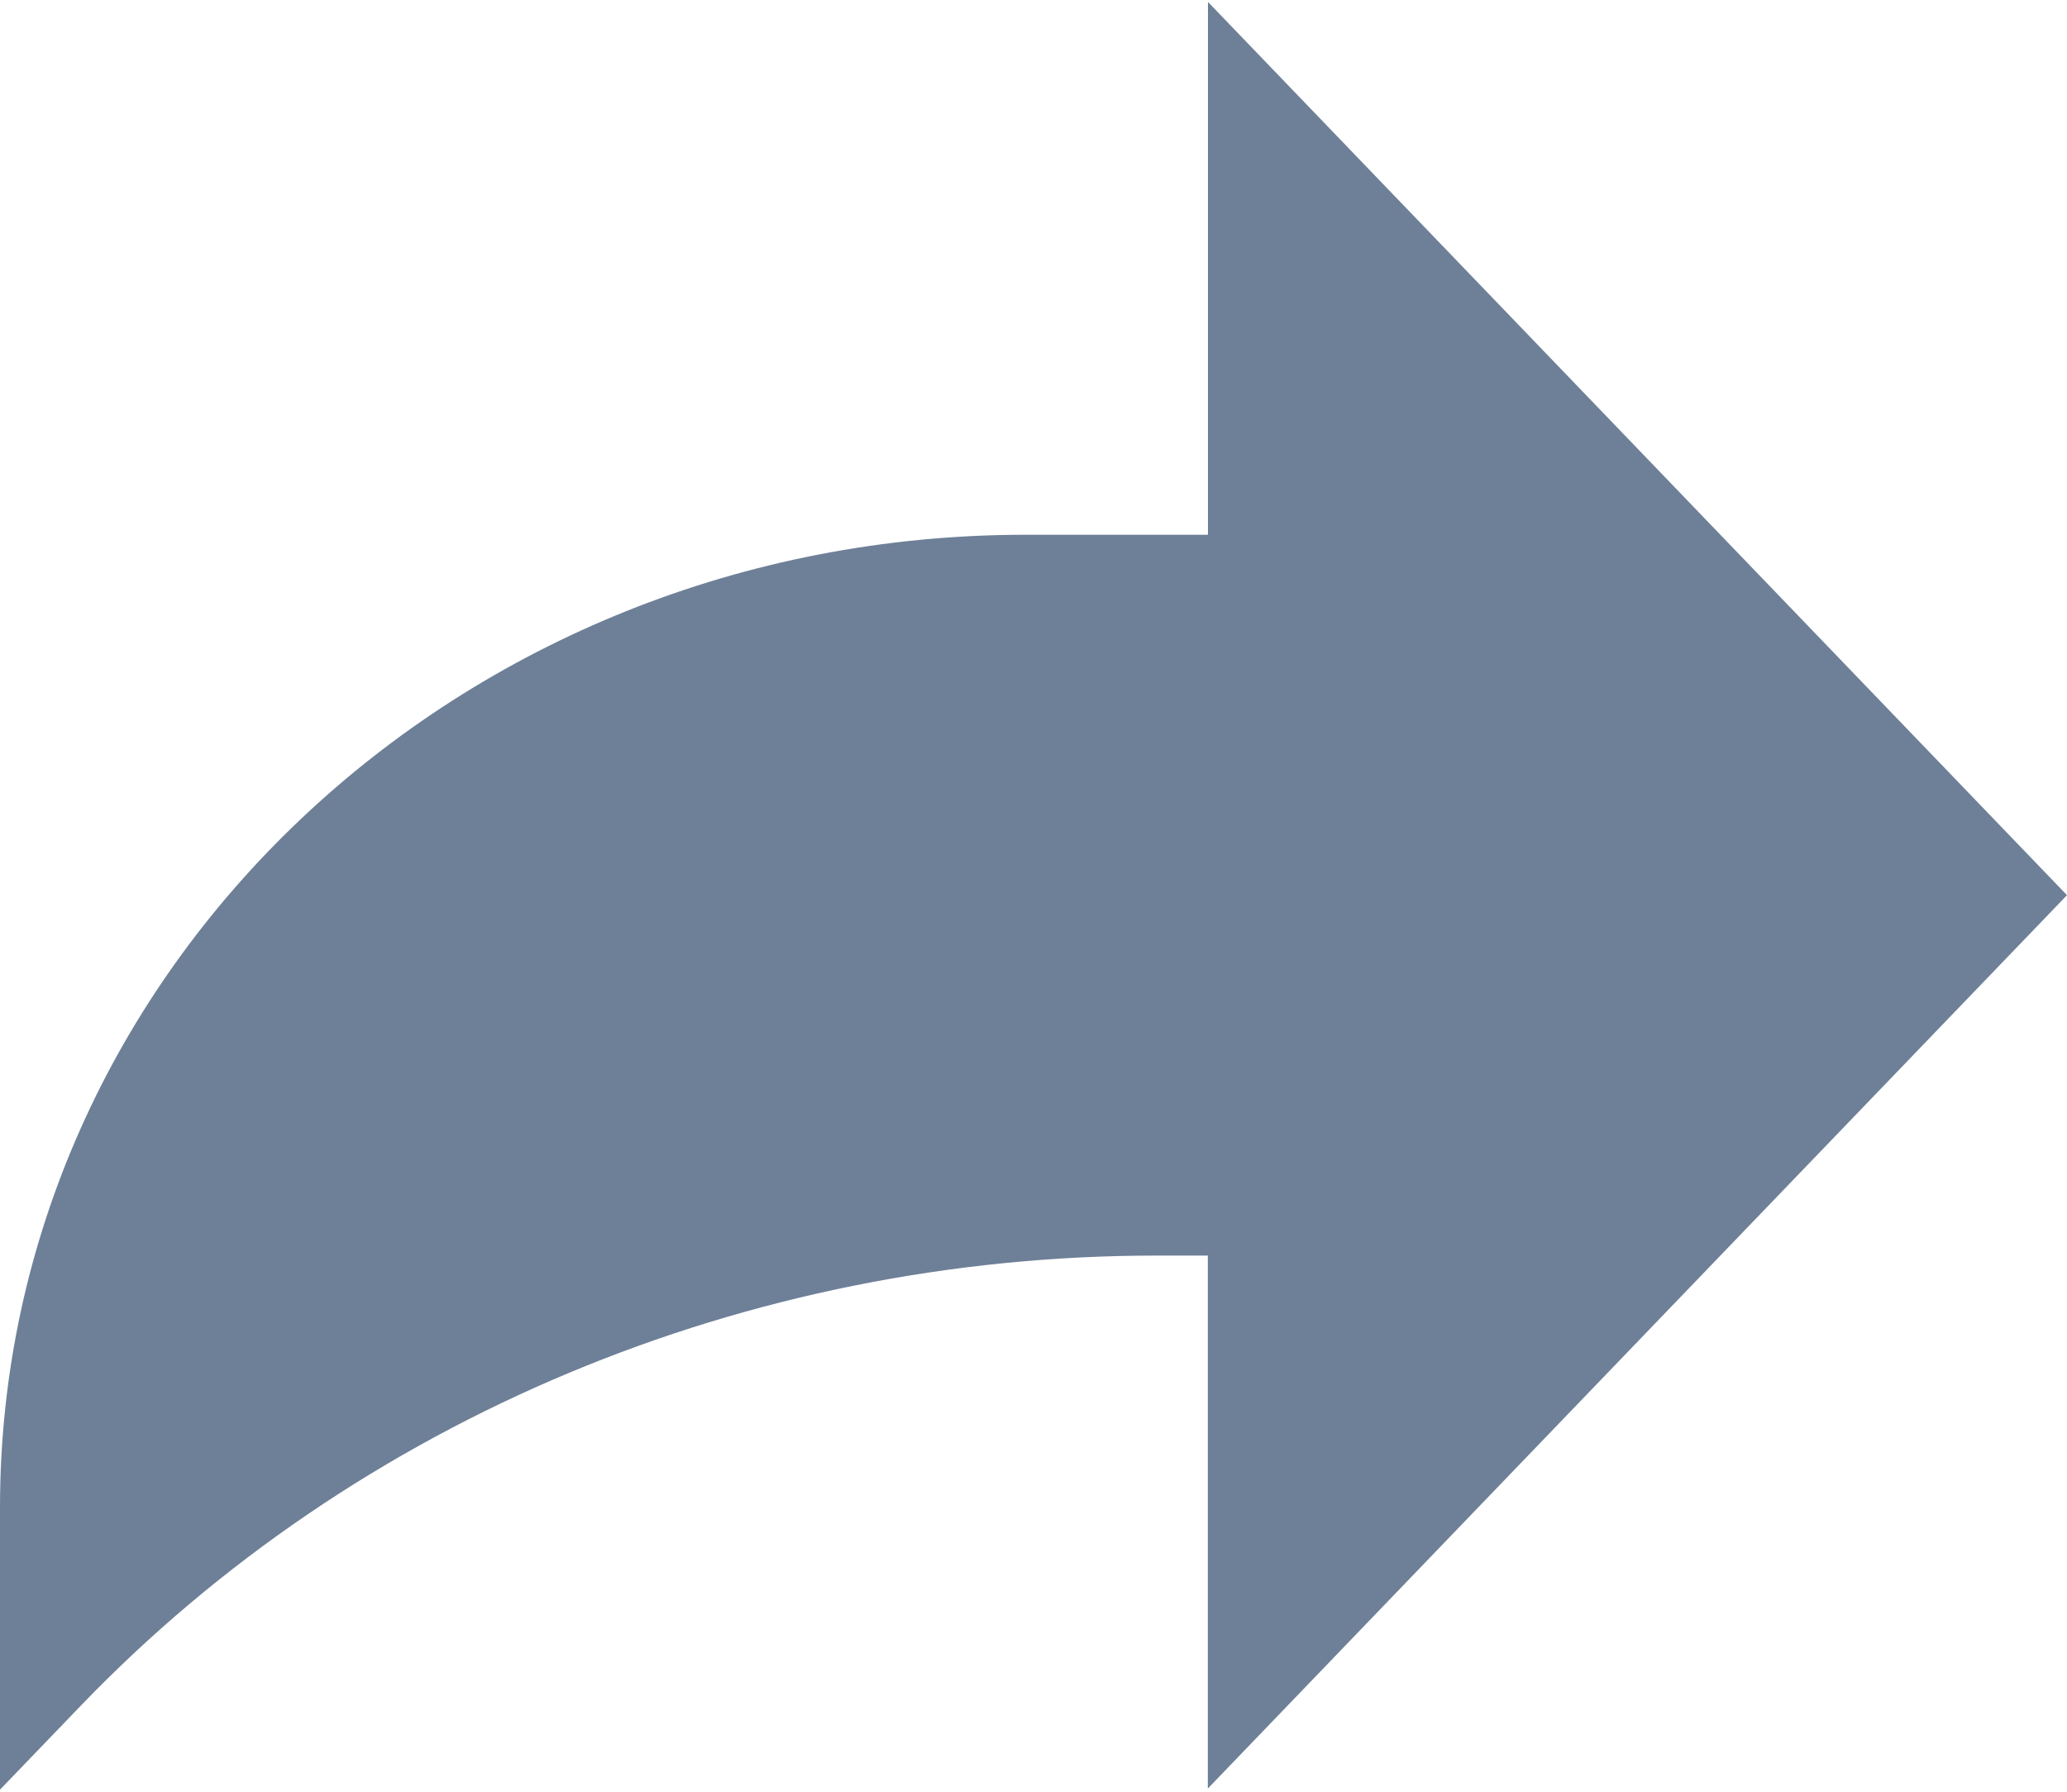
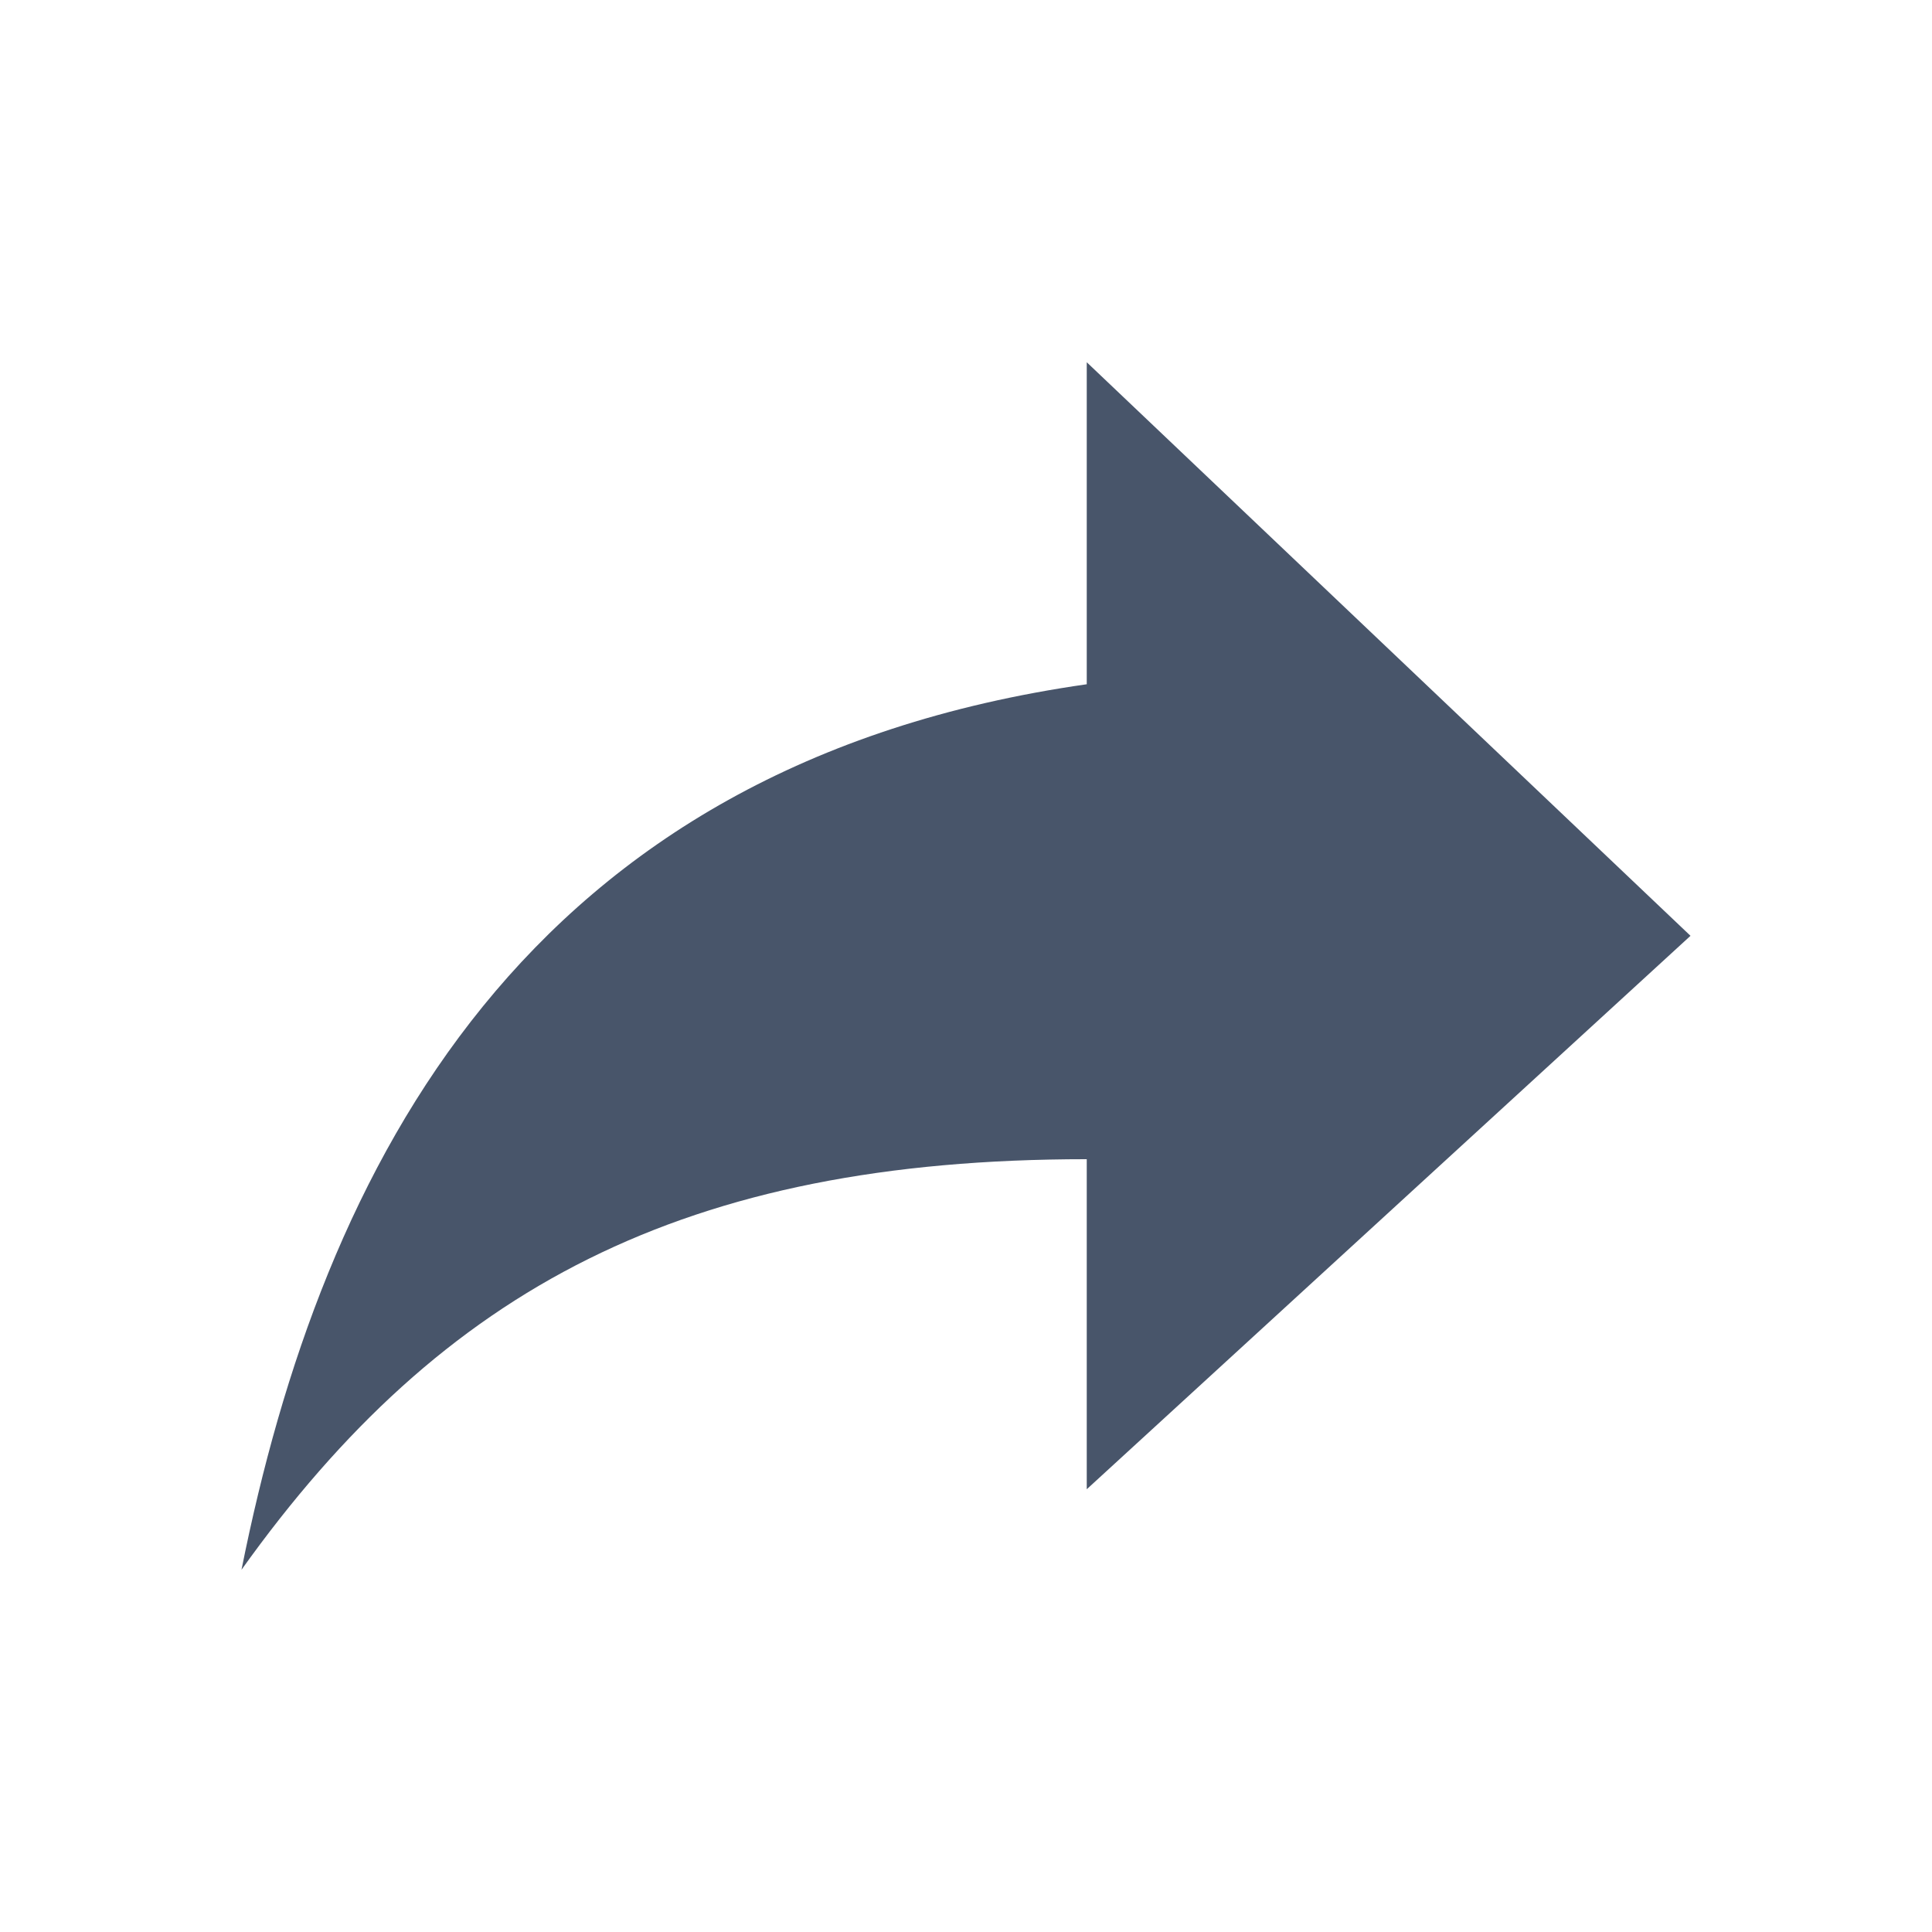
- <svg xmlns="http://www.w3.org/2000/svg" width="15" height="13">
-   <path fill="#6E8098" d="M15 6.495L8.766.014V3.88H7.441C3.33 3.88 0 7.039 0 10.936v2.049l.589-.612C2.59 10.294 5.422 9.11 8.39 9.11h.375v3.867L15 6.495z" />
+ <svg xmlns="http://www.w3.org/2000/svg" viewBox="0 0 512 512" id="share">
+   <path d="M448 248 288 96v85.334C138.666 202.667 85.333 309.334 64 416c53.333-74.666 117.333-108.802 224-108.802v87.469L448 248z" fill="#48556a" class="color000000 svgShape" />
</svg>
